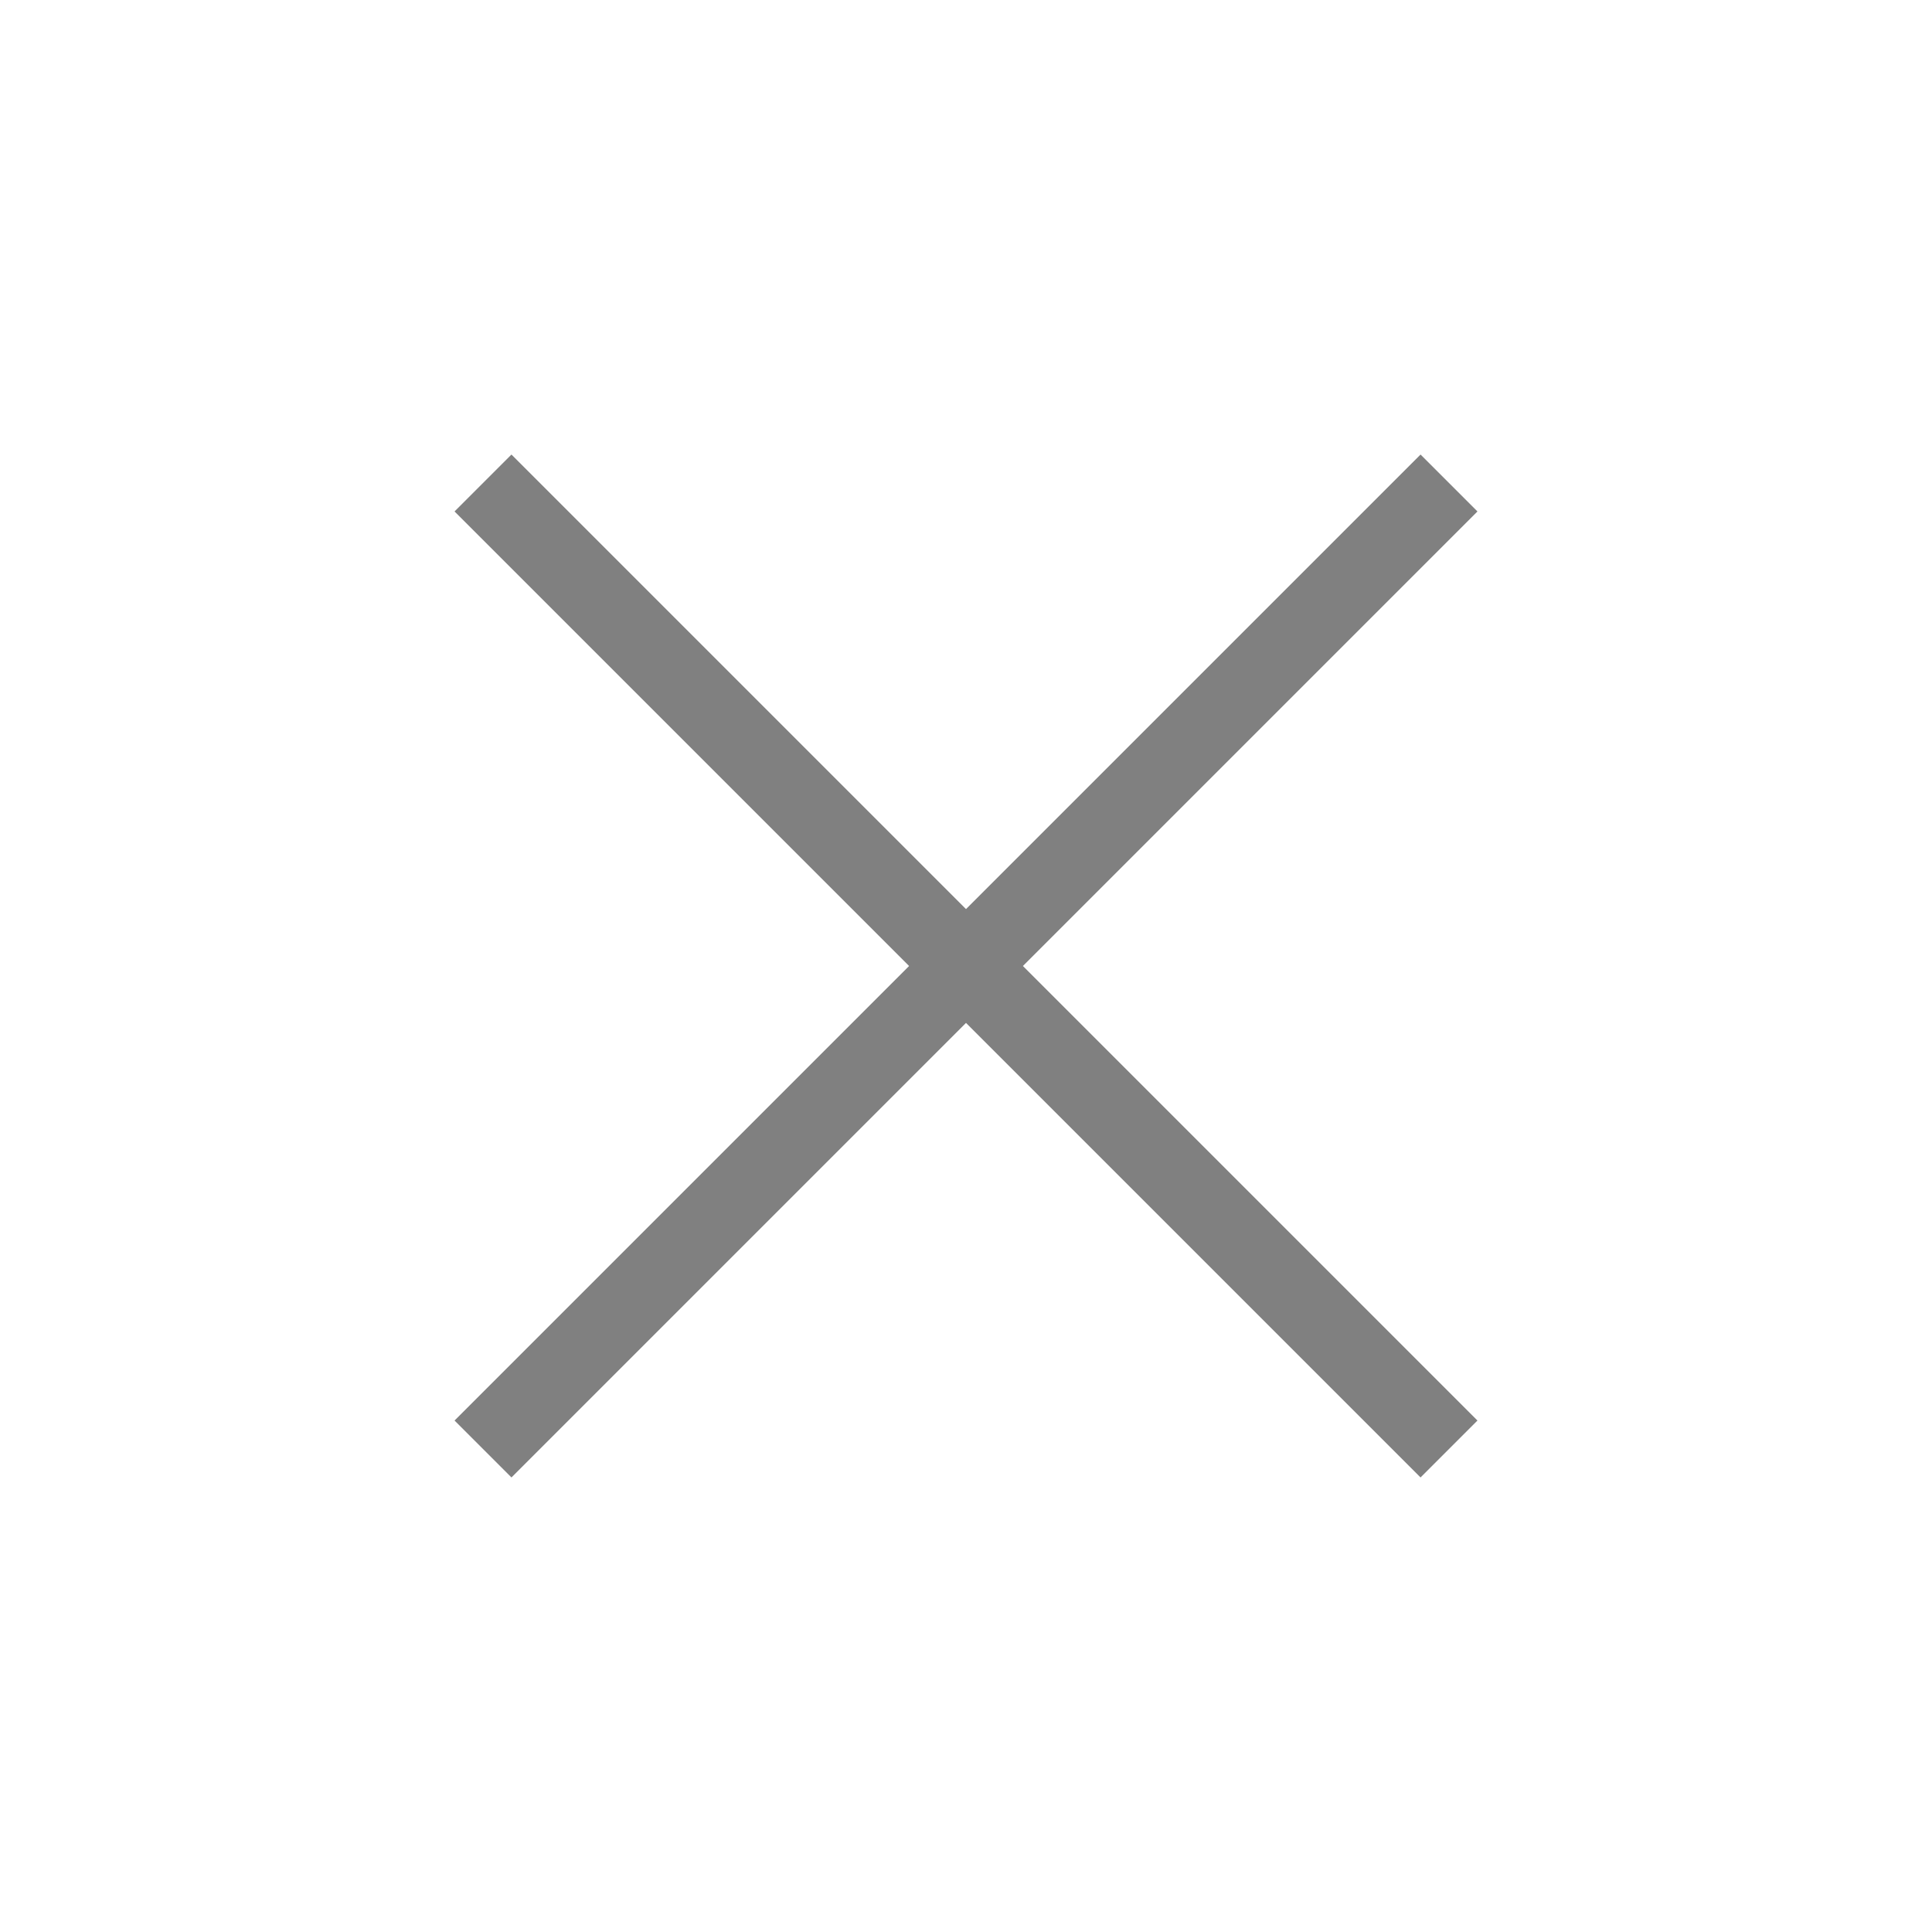
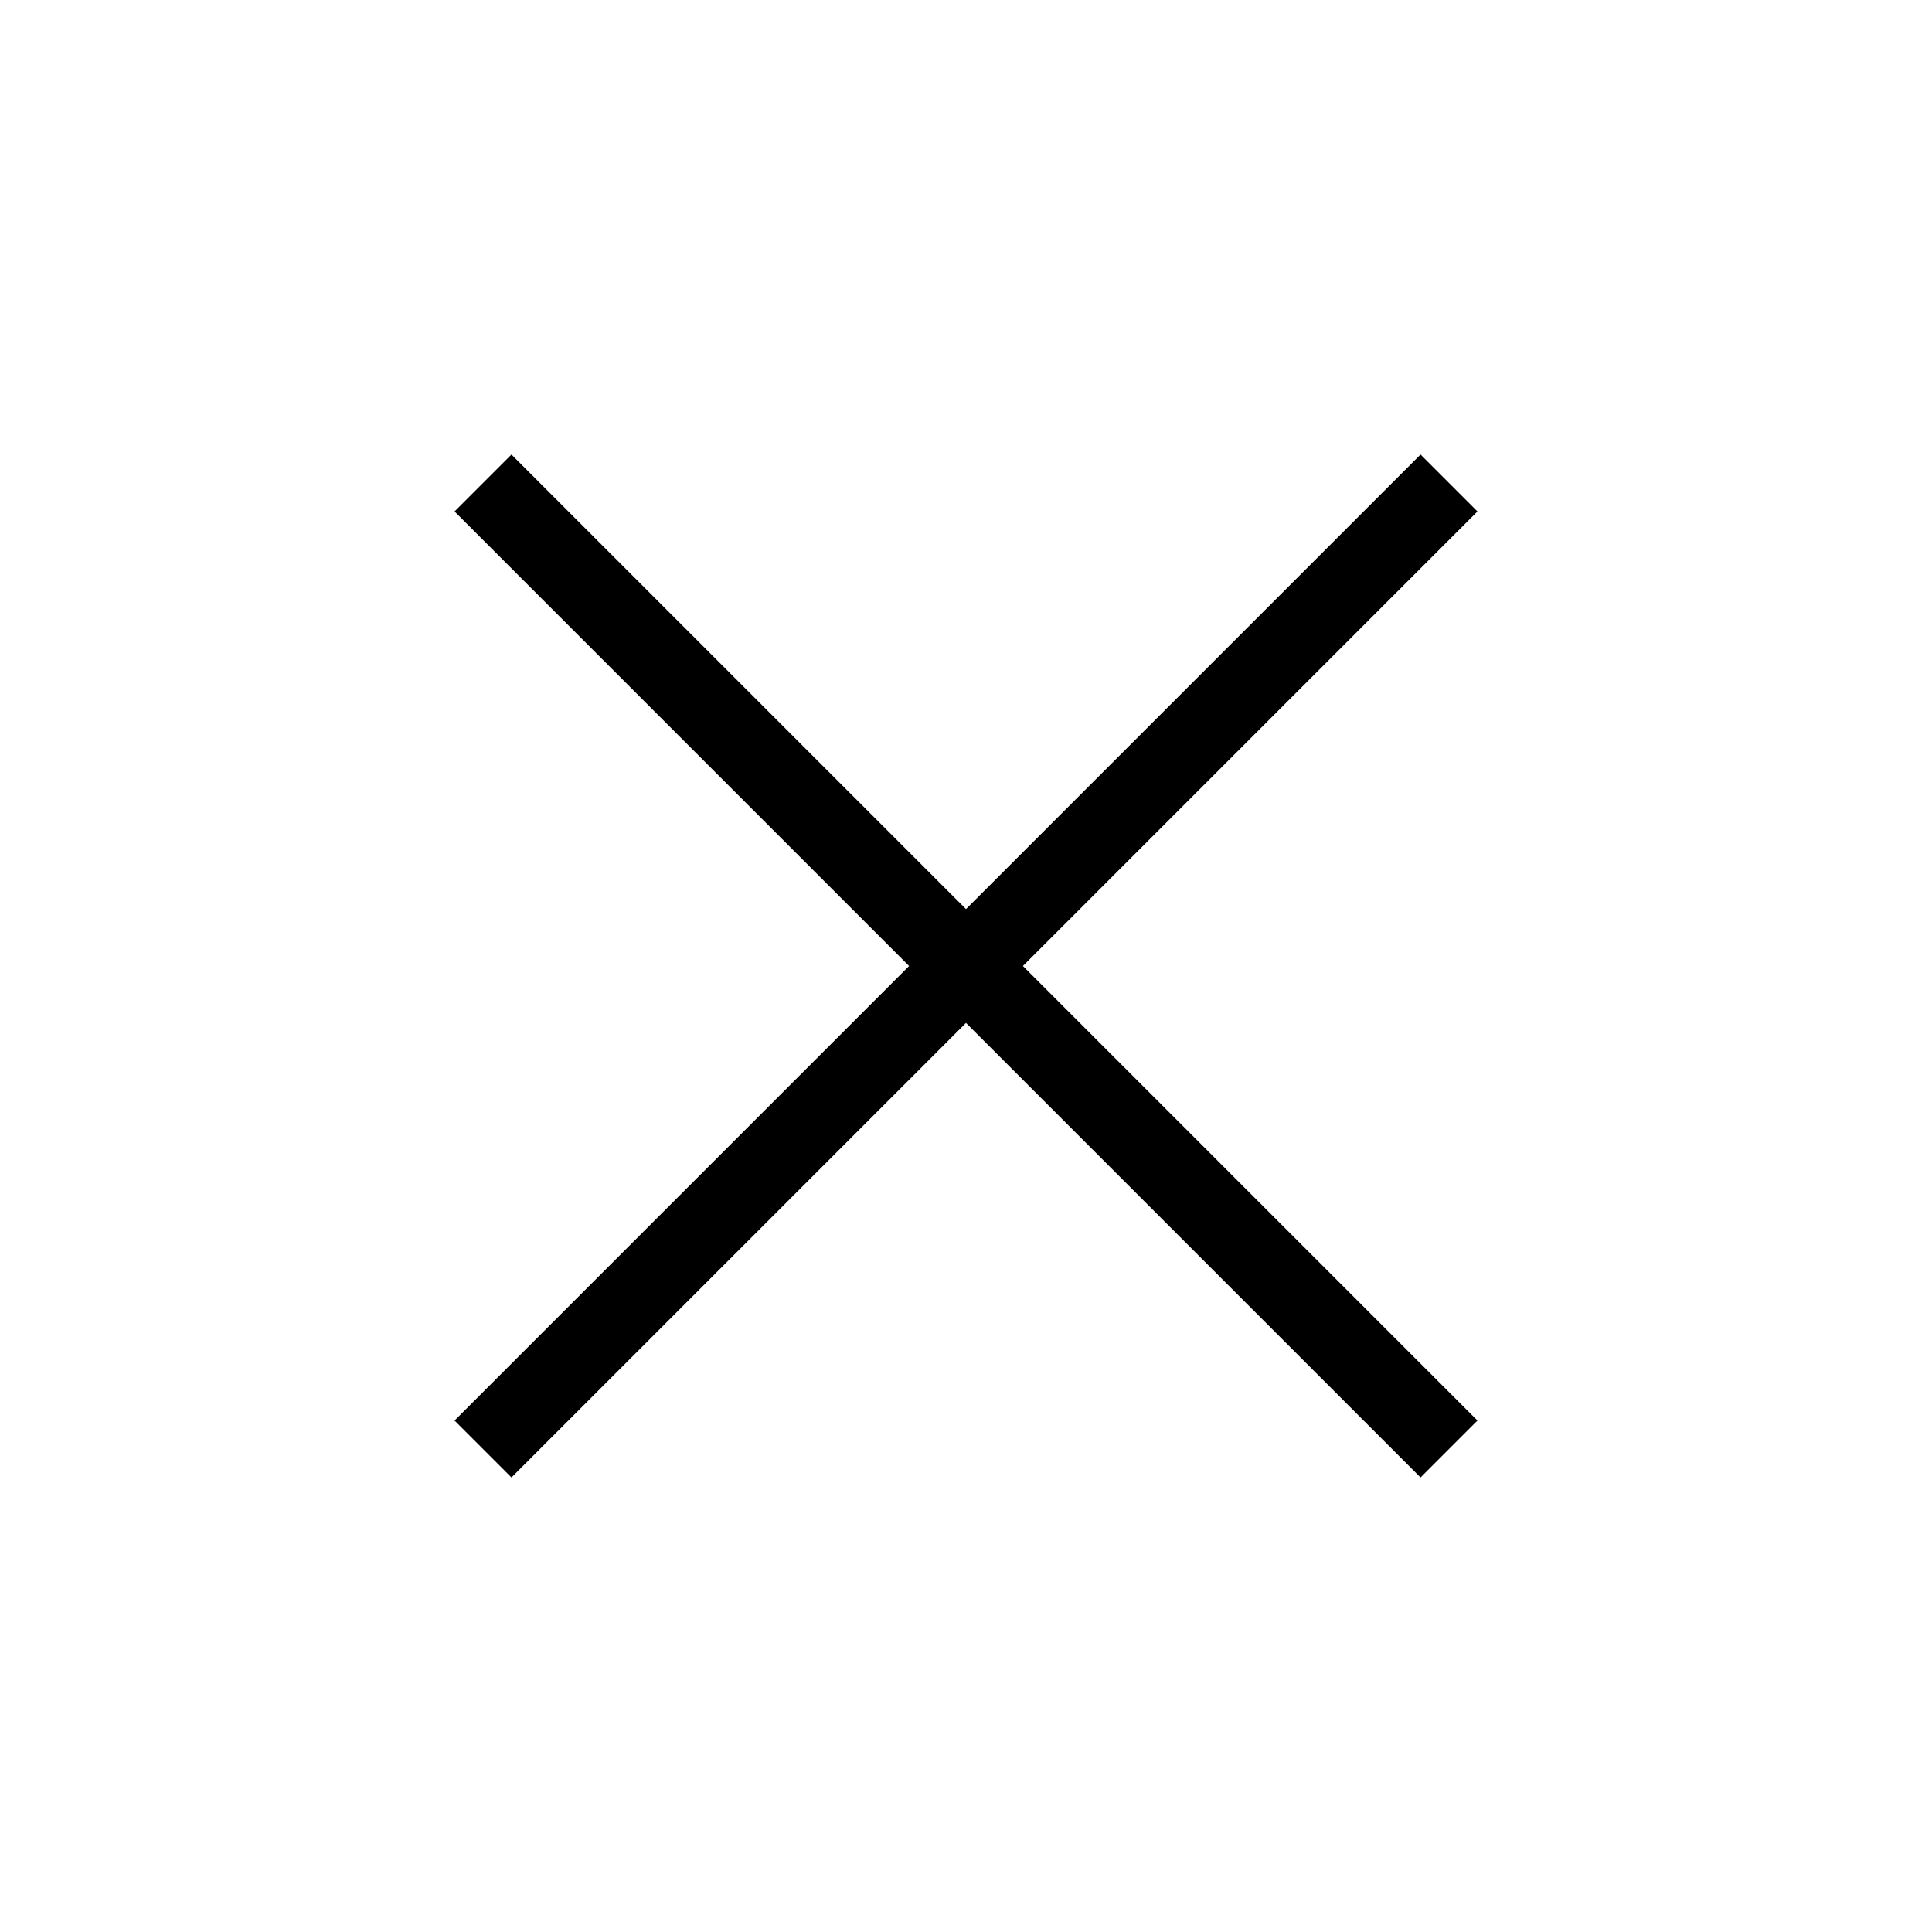
- <svg xmlns="http://www.w3.org/2000/svg" className="h-6 w-6" fill="none" viewBox="0 0 24 24" stroke="gray">
+ <svg xmlns="http://www.w3.org/2000/svg" className="h-6 w-6" fill="none" viewBox="0 0 24 24" stroke="currentColor">
  <path strokeLinecap="round" strokeLinejoin="round" strokeWidth="1" d="M6 18L18 6M6 6l12 12" />
</svg>
